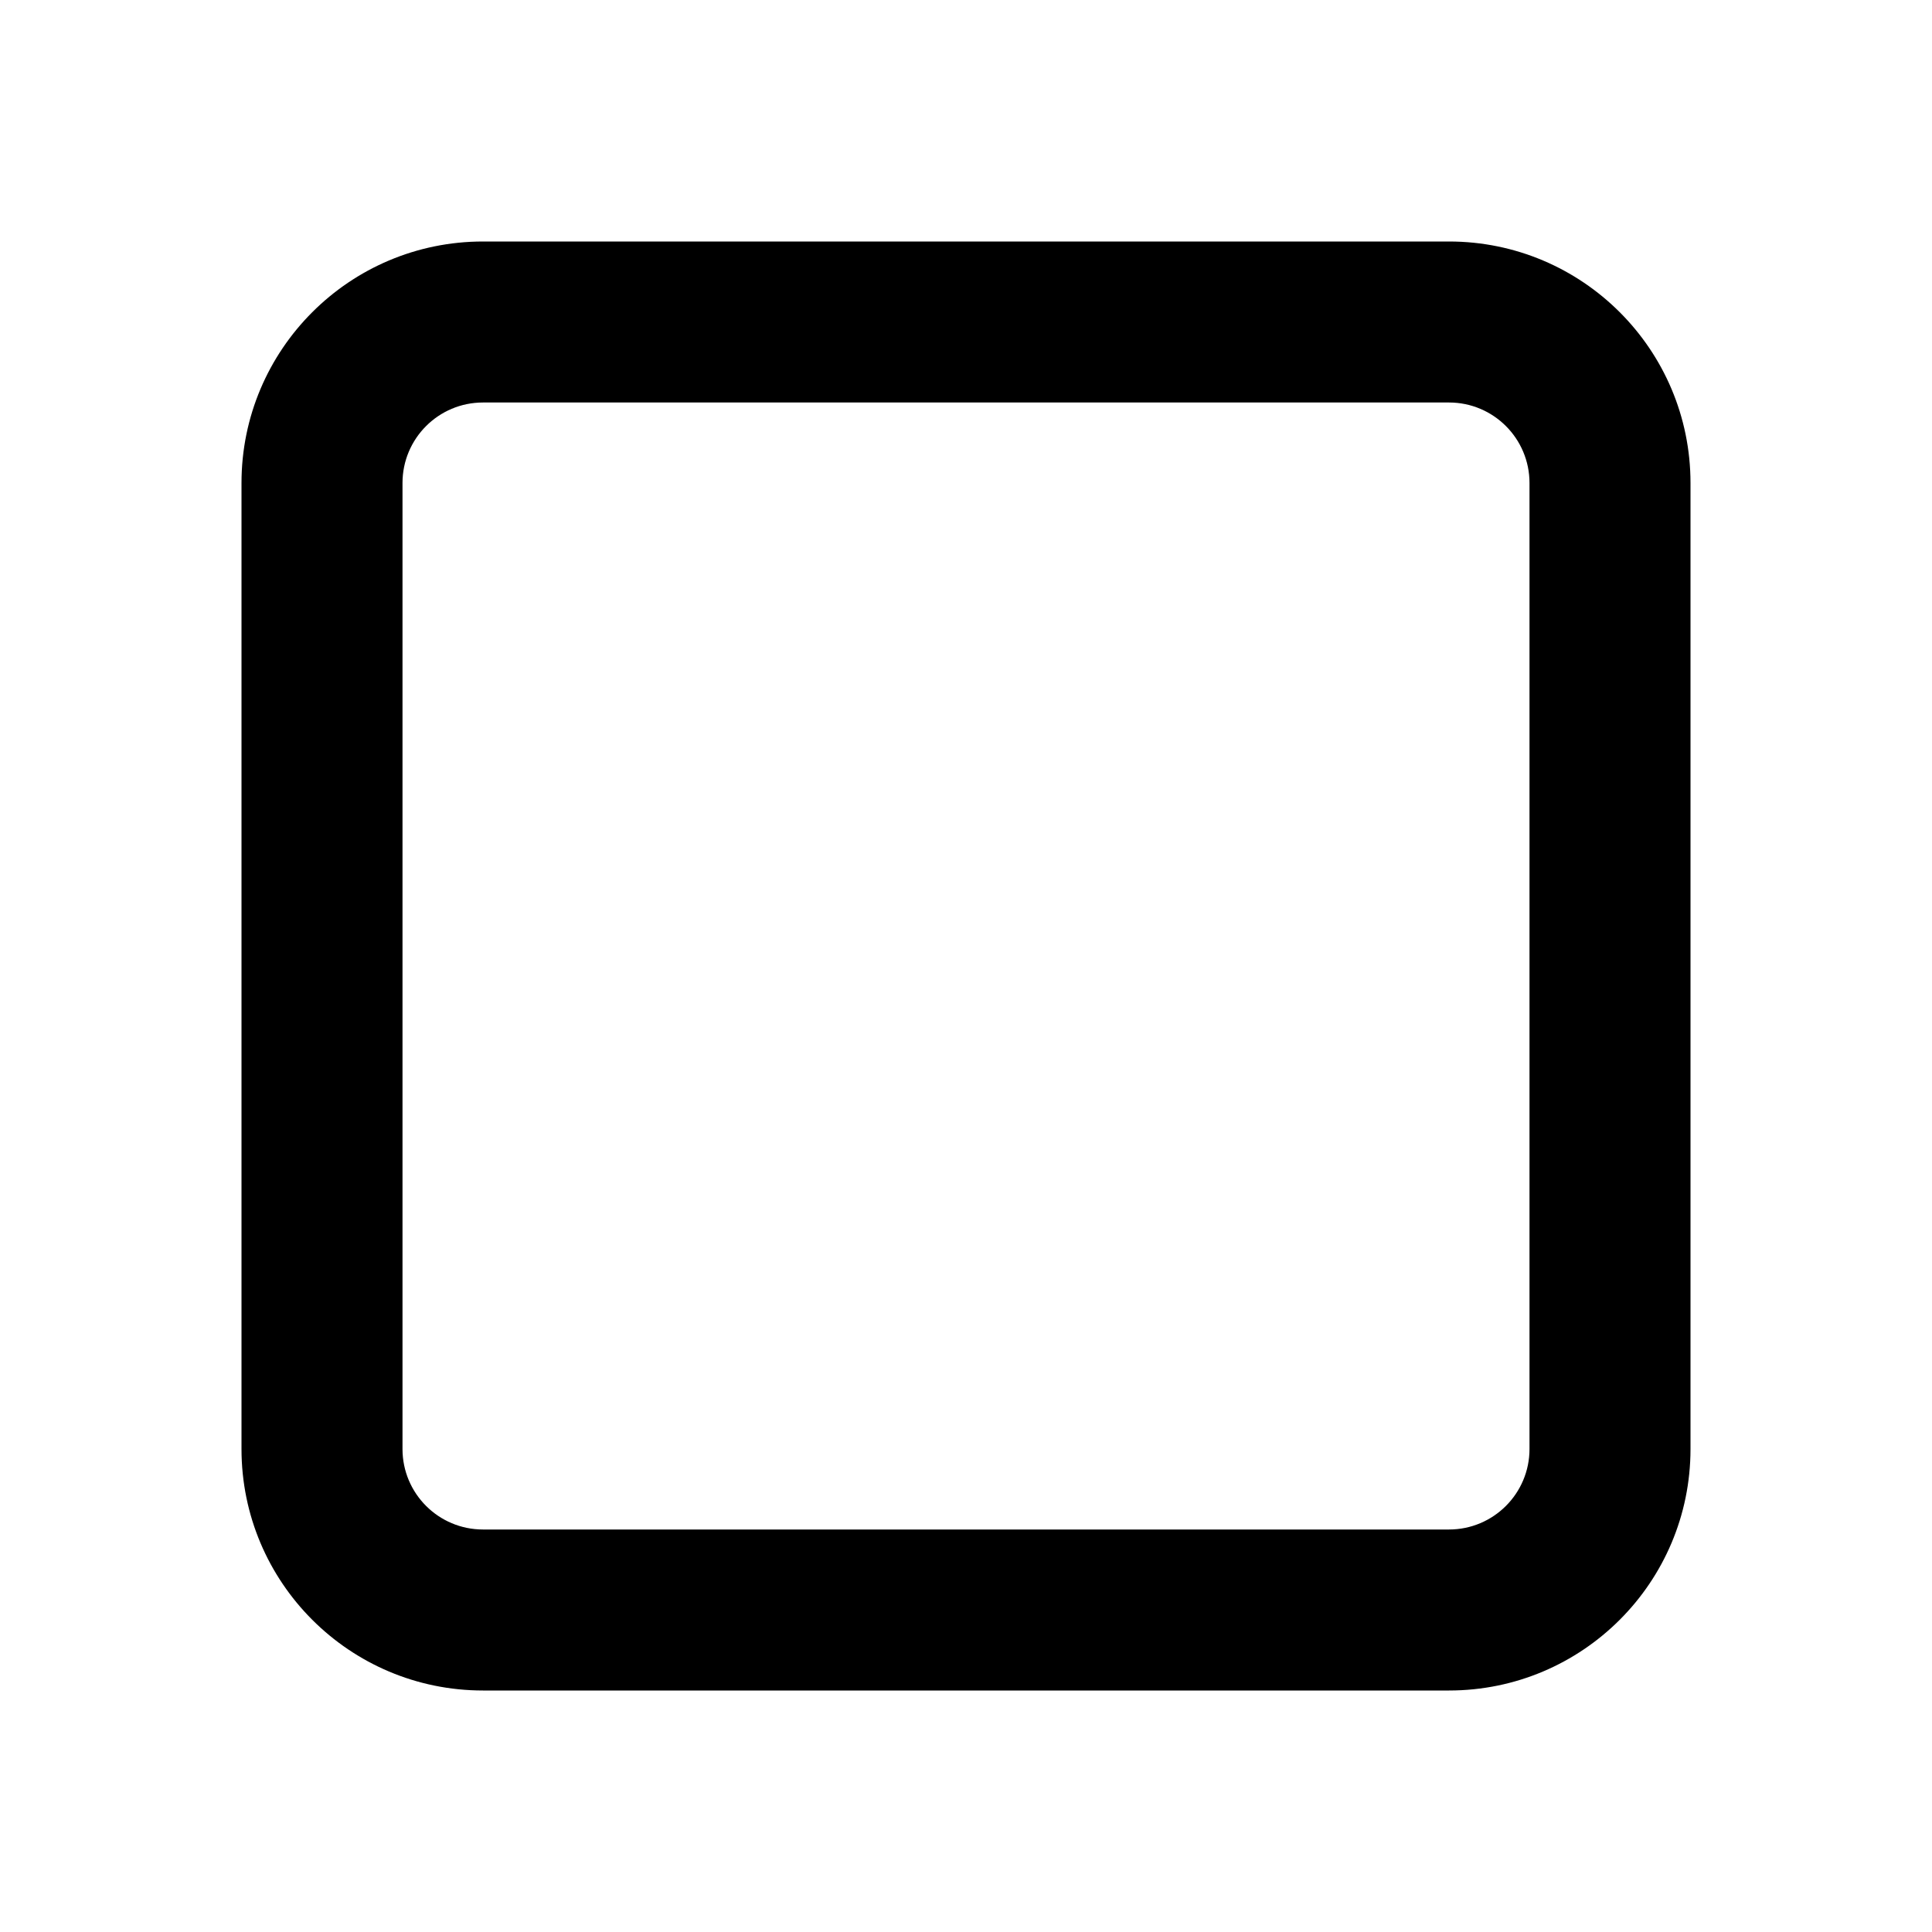
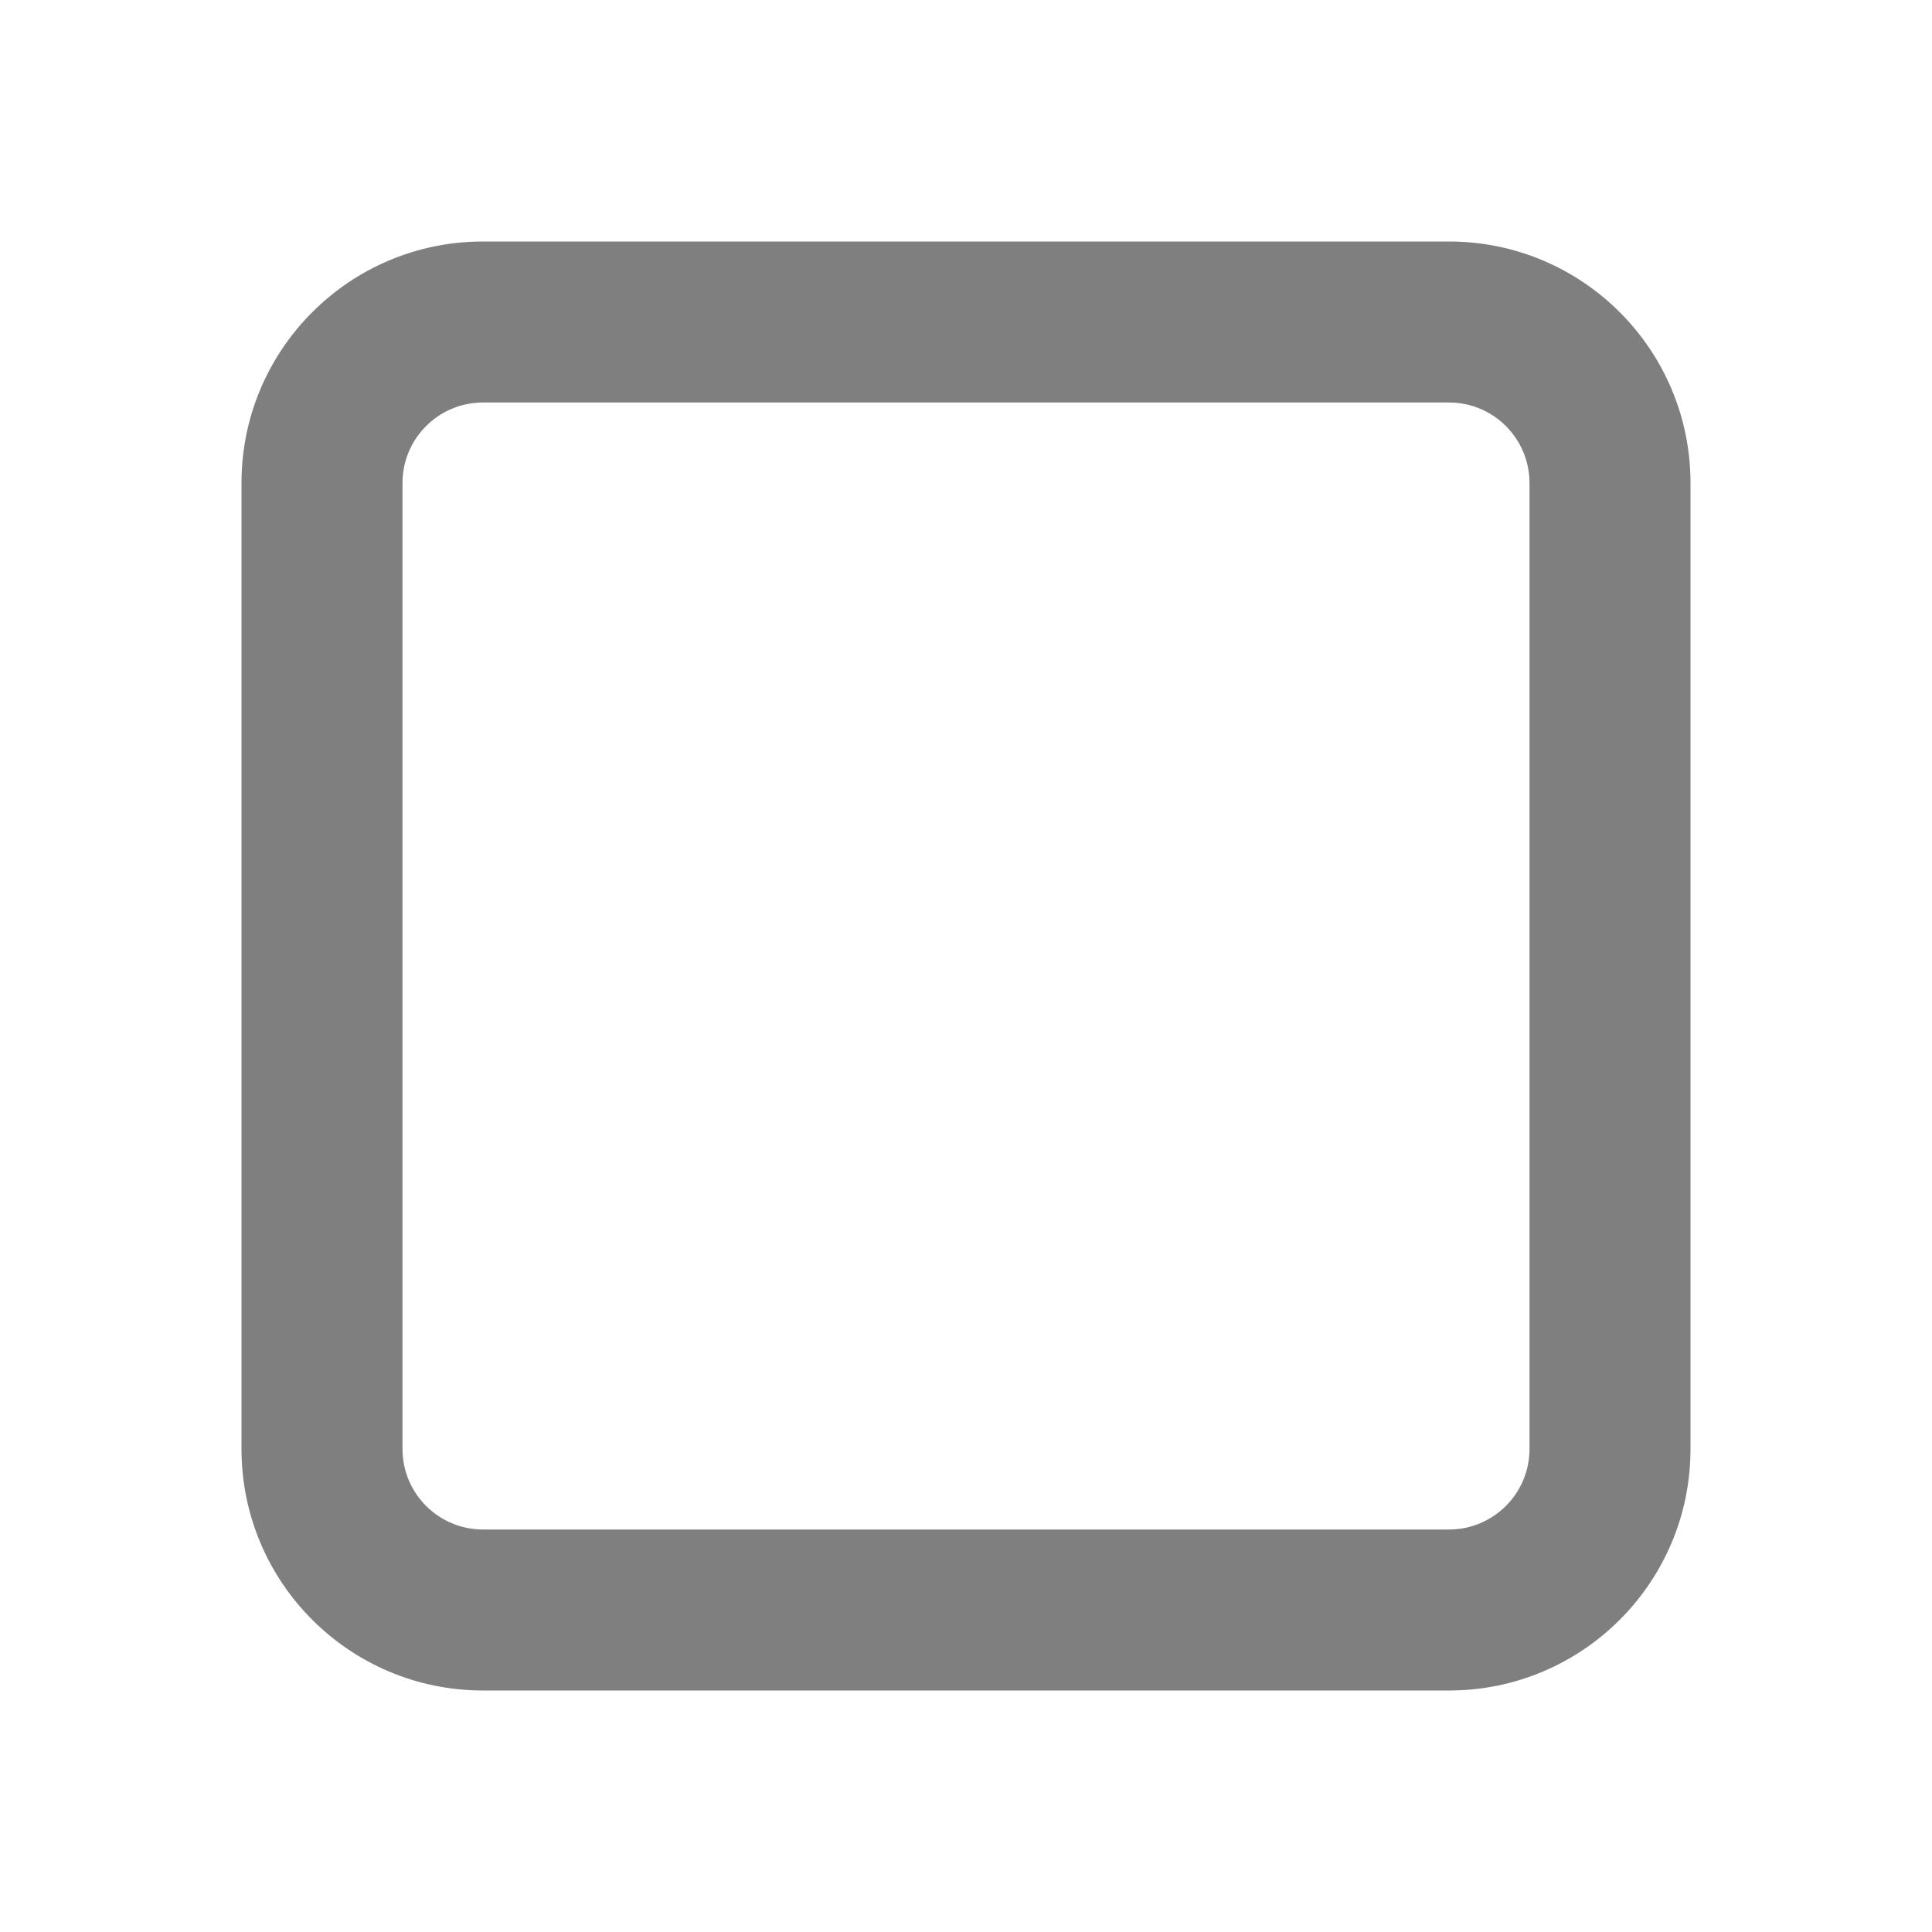
- <svg xmlns="http://www.w3.org/2000/svg" viewBox="0 0 24 24">
-   <g data-name="Layer 2">
-     <path d="M18 21H6a3 3 0 01-3-3V6a3 3 0 013-3h12a3 3 0 013 3v12a3 3 0 01-3 3zM6 5a1 1 0 00-1 1v12a1 1 0 001 1h12a1 1 0 001-1V6a1 1 0 00-1-1z" data-name="square" />
+ <svg viewBox="0 0 24 24">
+   <g>
+     <path fill="#000000" fill-opacity=".5" d="M18 21H6a3 3 0 01-3-3V6a3 3 0 013-3h12a3 3 0 013 3v12a3 3 0 01-3 3zM6 5a1 1 0 00-1 1v12a1 1 0 001 1h12a1 1 0 001-1V6a1 1 0 00-1-1z" />
  </g>
</svg>
